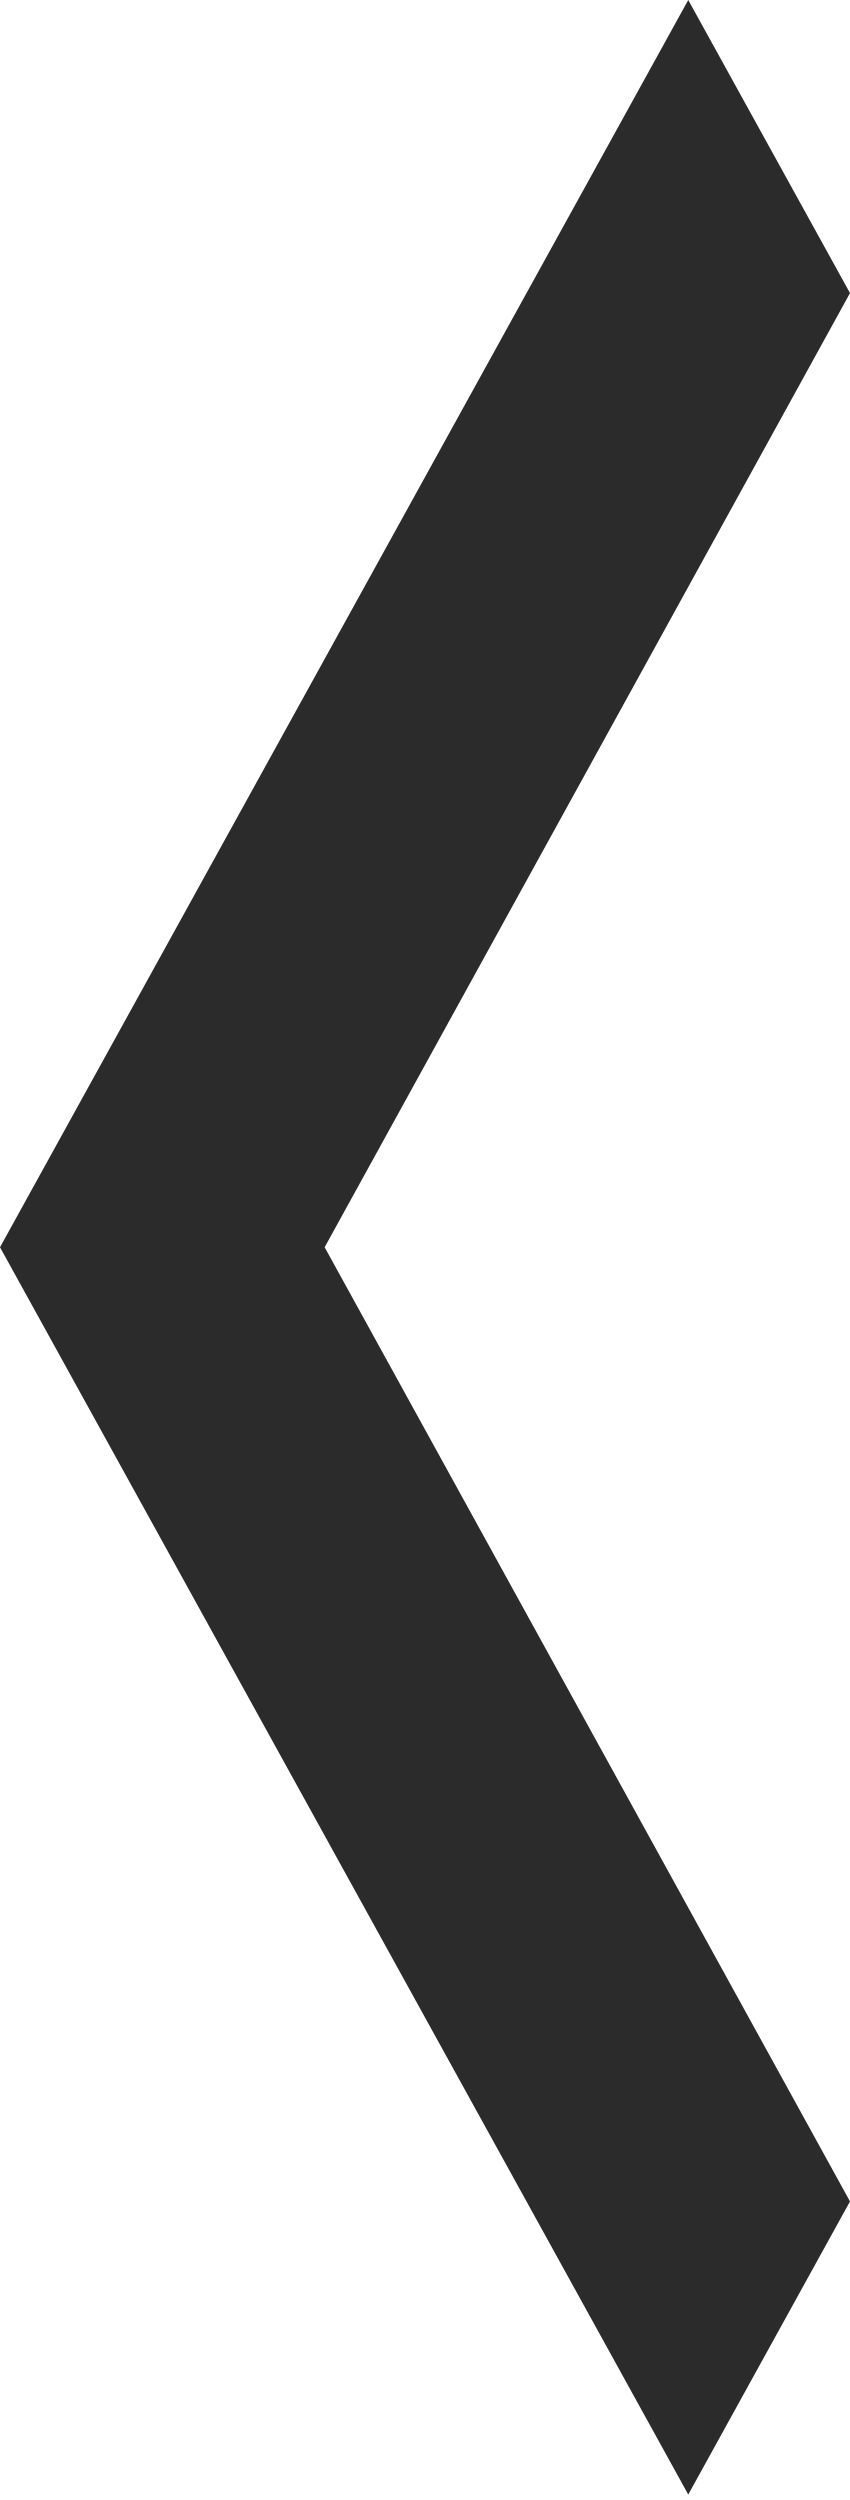
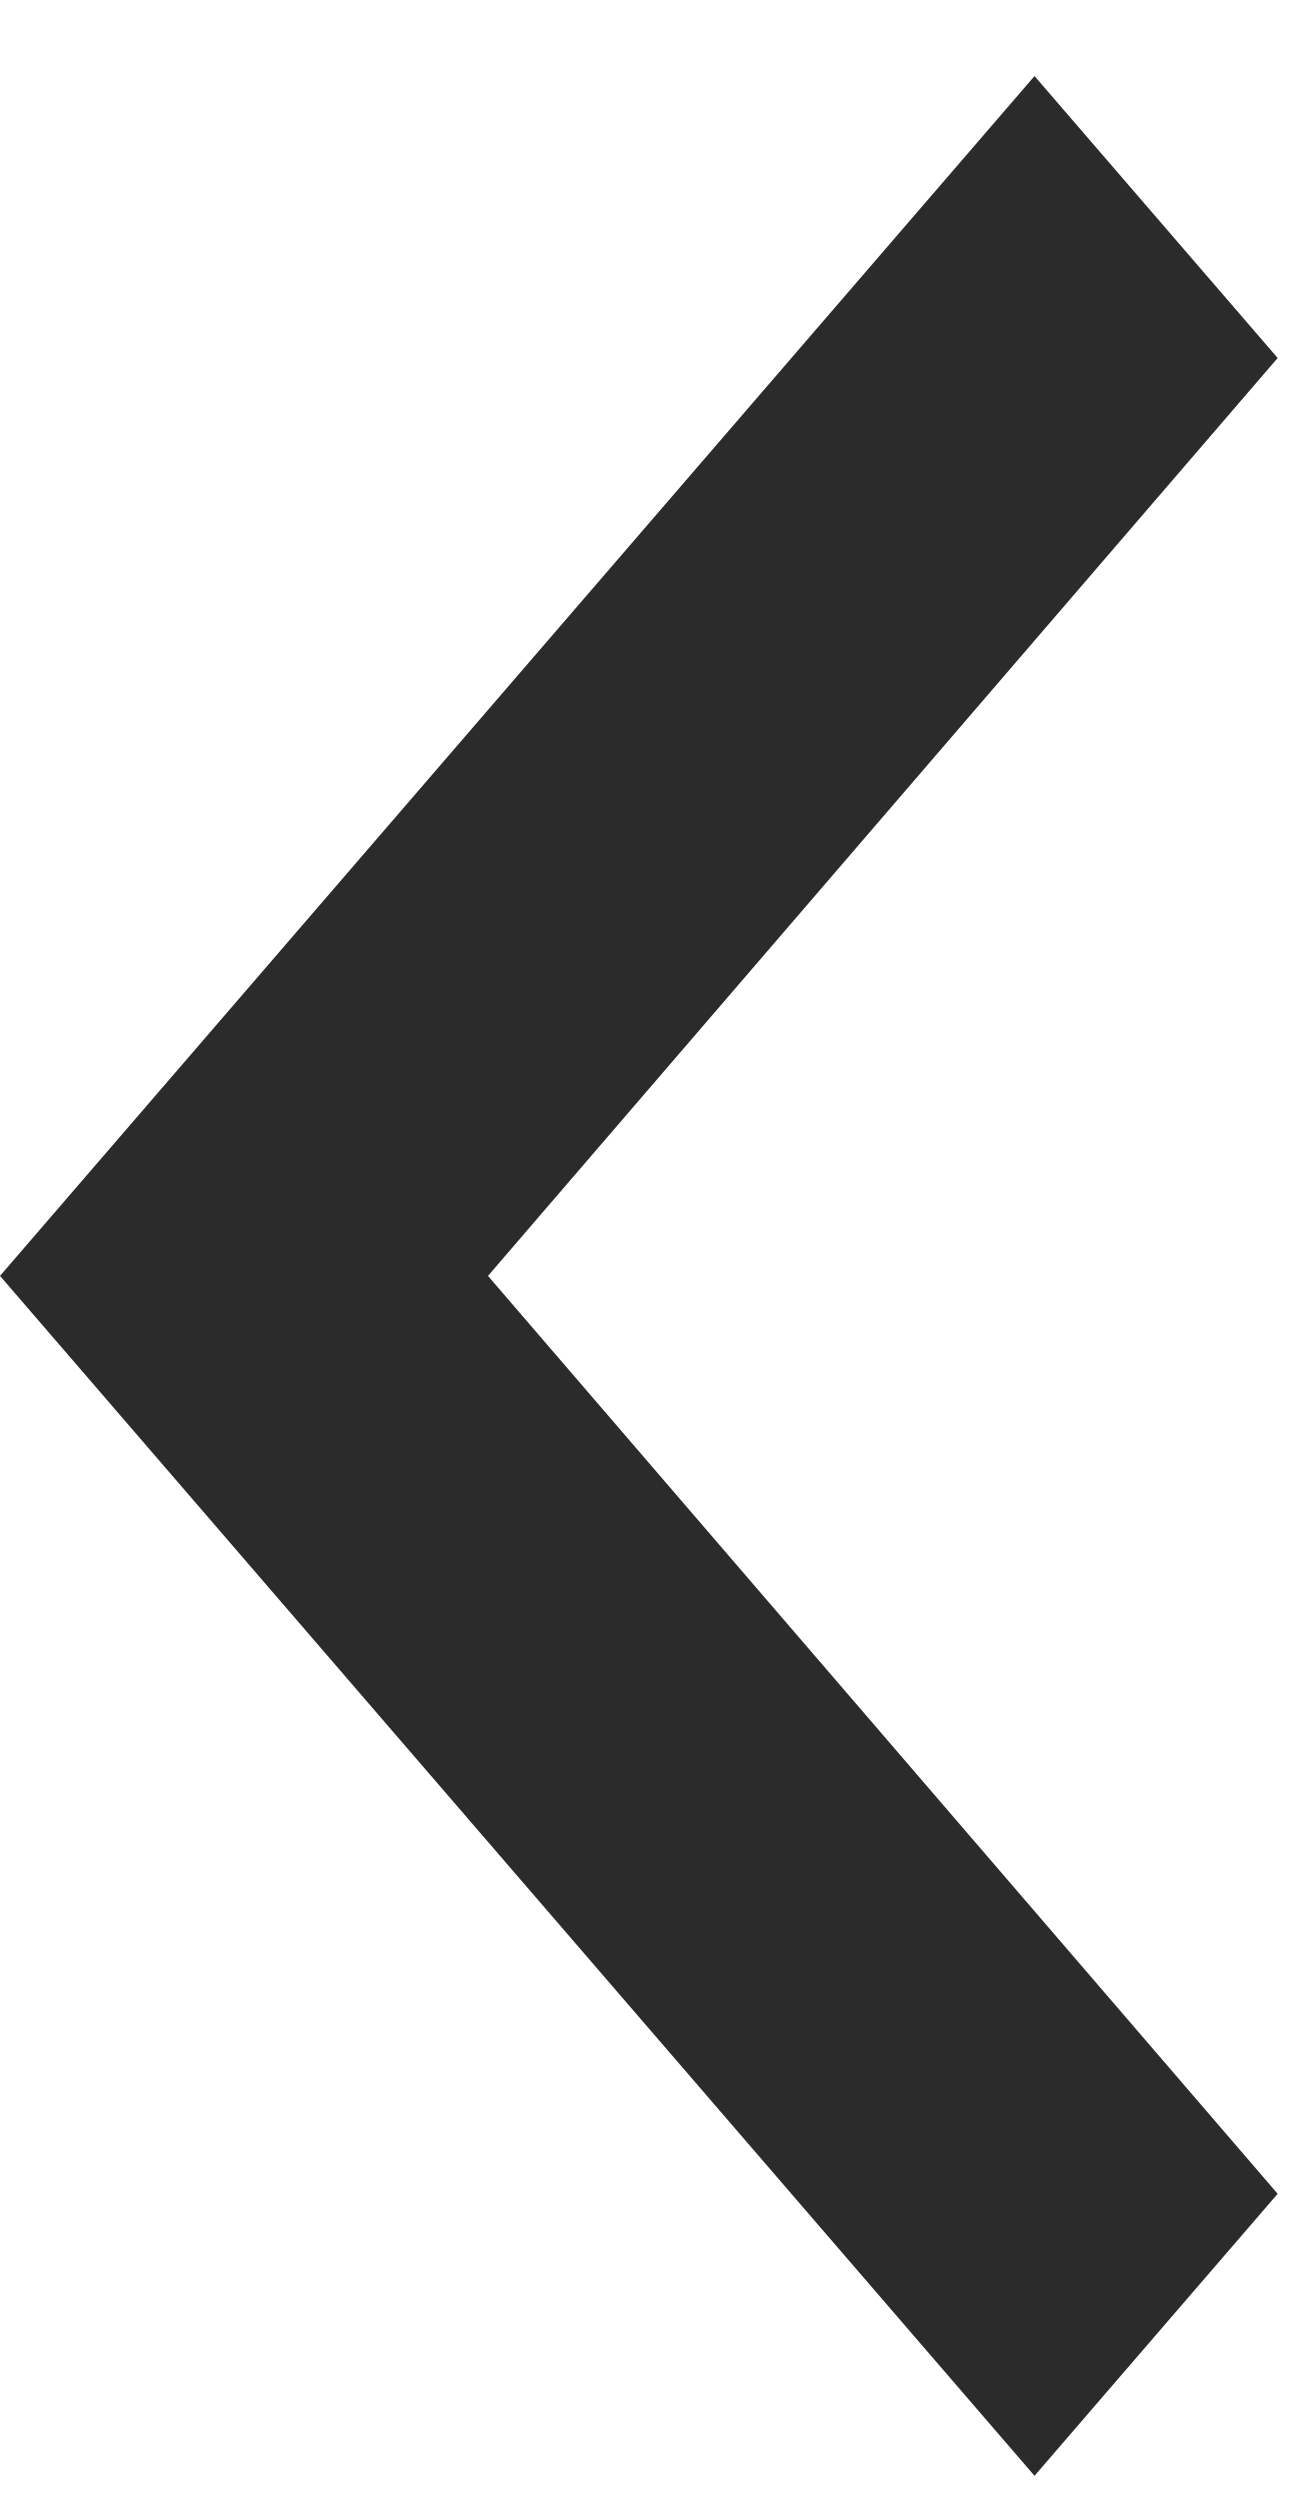
- <svg xmlns="http://www.w3.org/2000/svg" width="17" height="50" viewBox="0 0 17 50" fill="none">
-   <path d="M17 5.862L13.765 0L0 24.945L13.765 49.891L17 44.029L6.493 24.945L17 5.862Z" fill="#2B2B2B" />
+ <svg xmlns="http://www.w3.org/2000/svg" width="16" height="31" viewBox="0 0 16 31" fill="none">
+   <path d="M15.843 4.439L12.828 0.943L0 15.821L12.828 30.7L15.843 27.203L6.051 15.821L15.843 4.439Z" fill="#2B2B2B" />
</svg>
